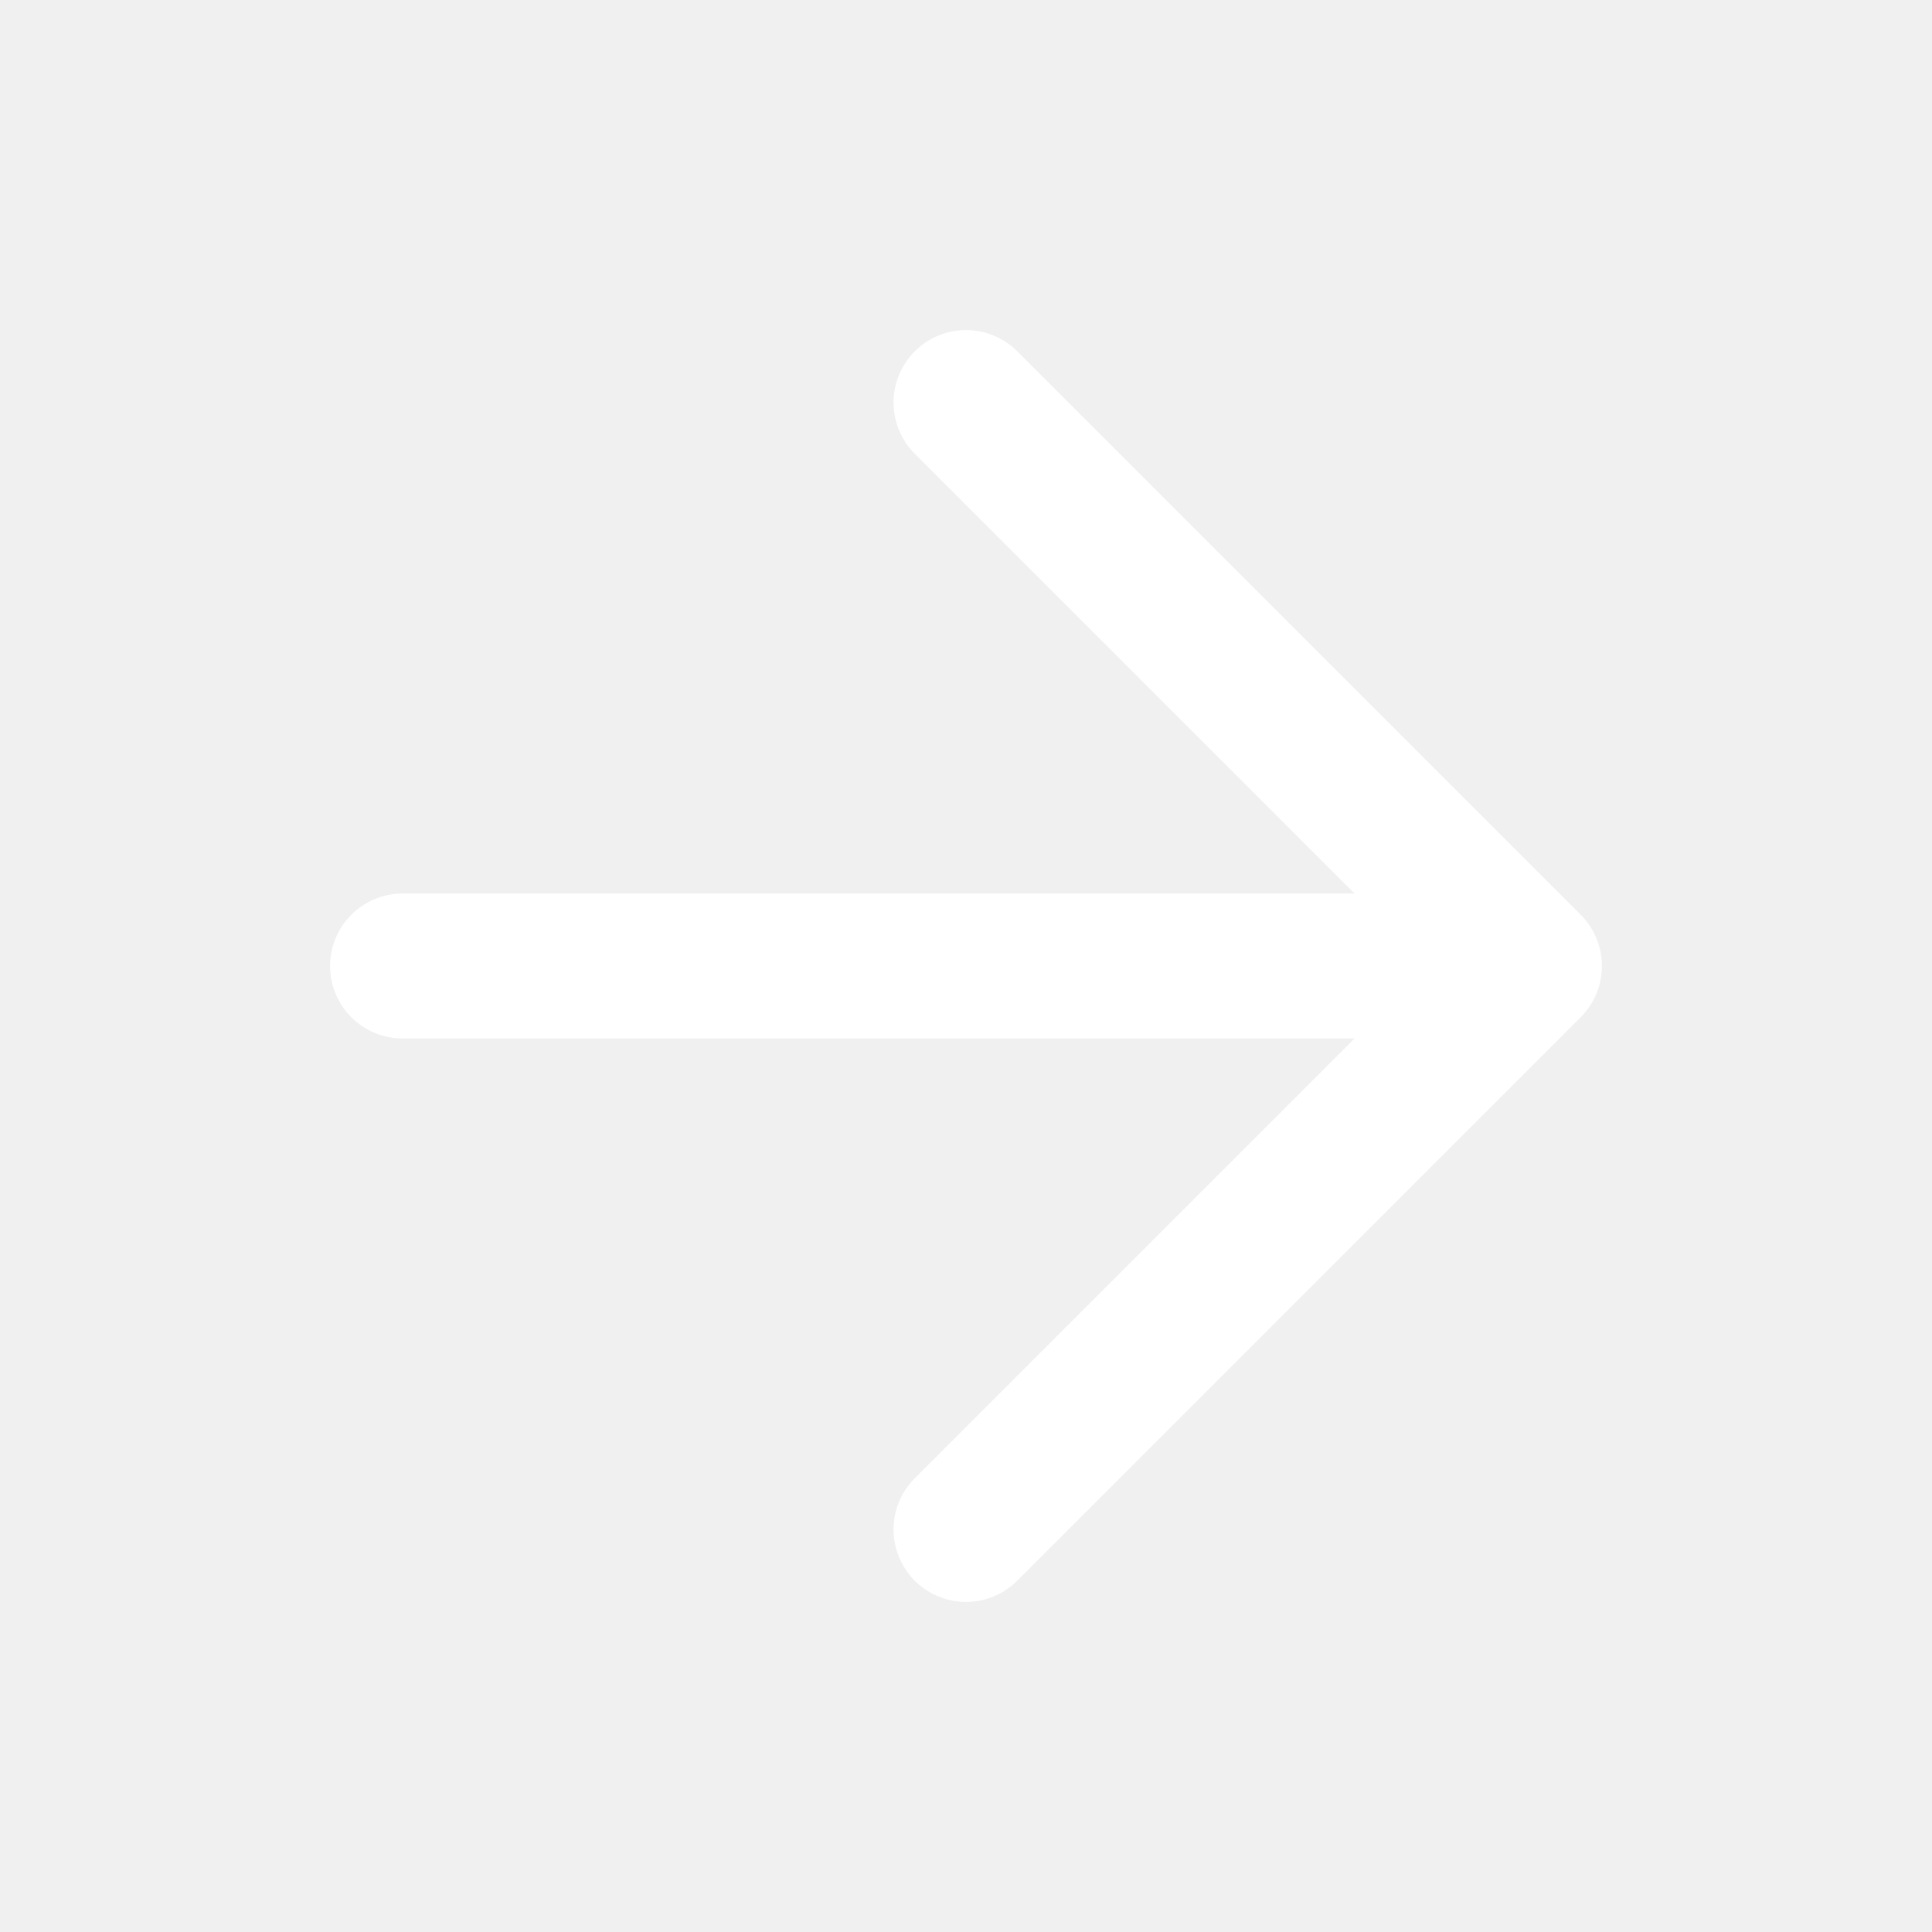
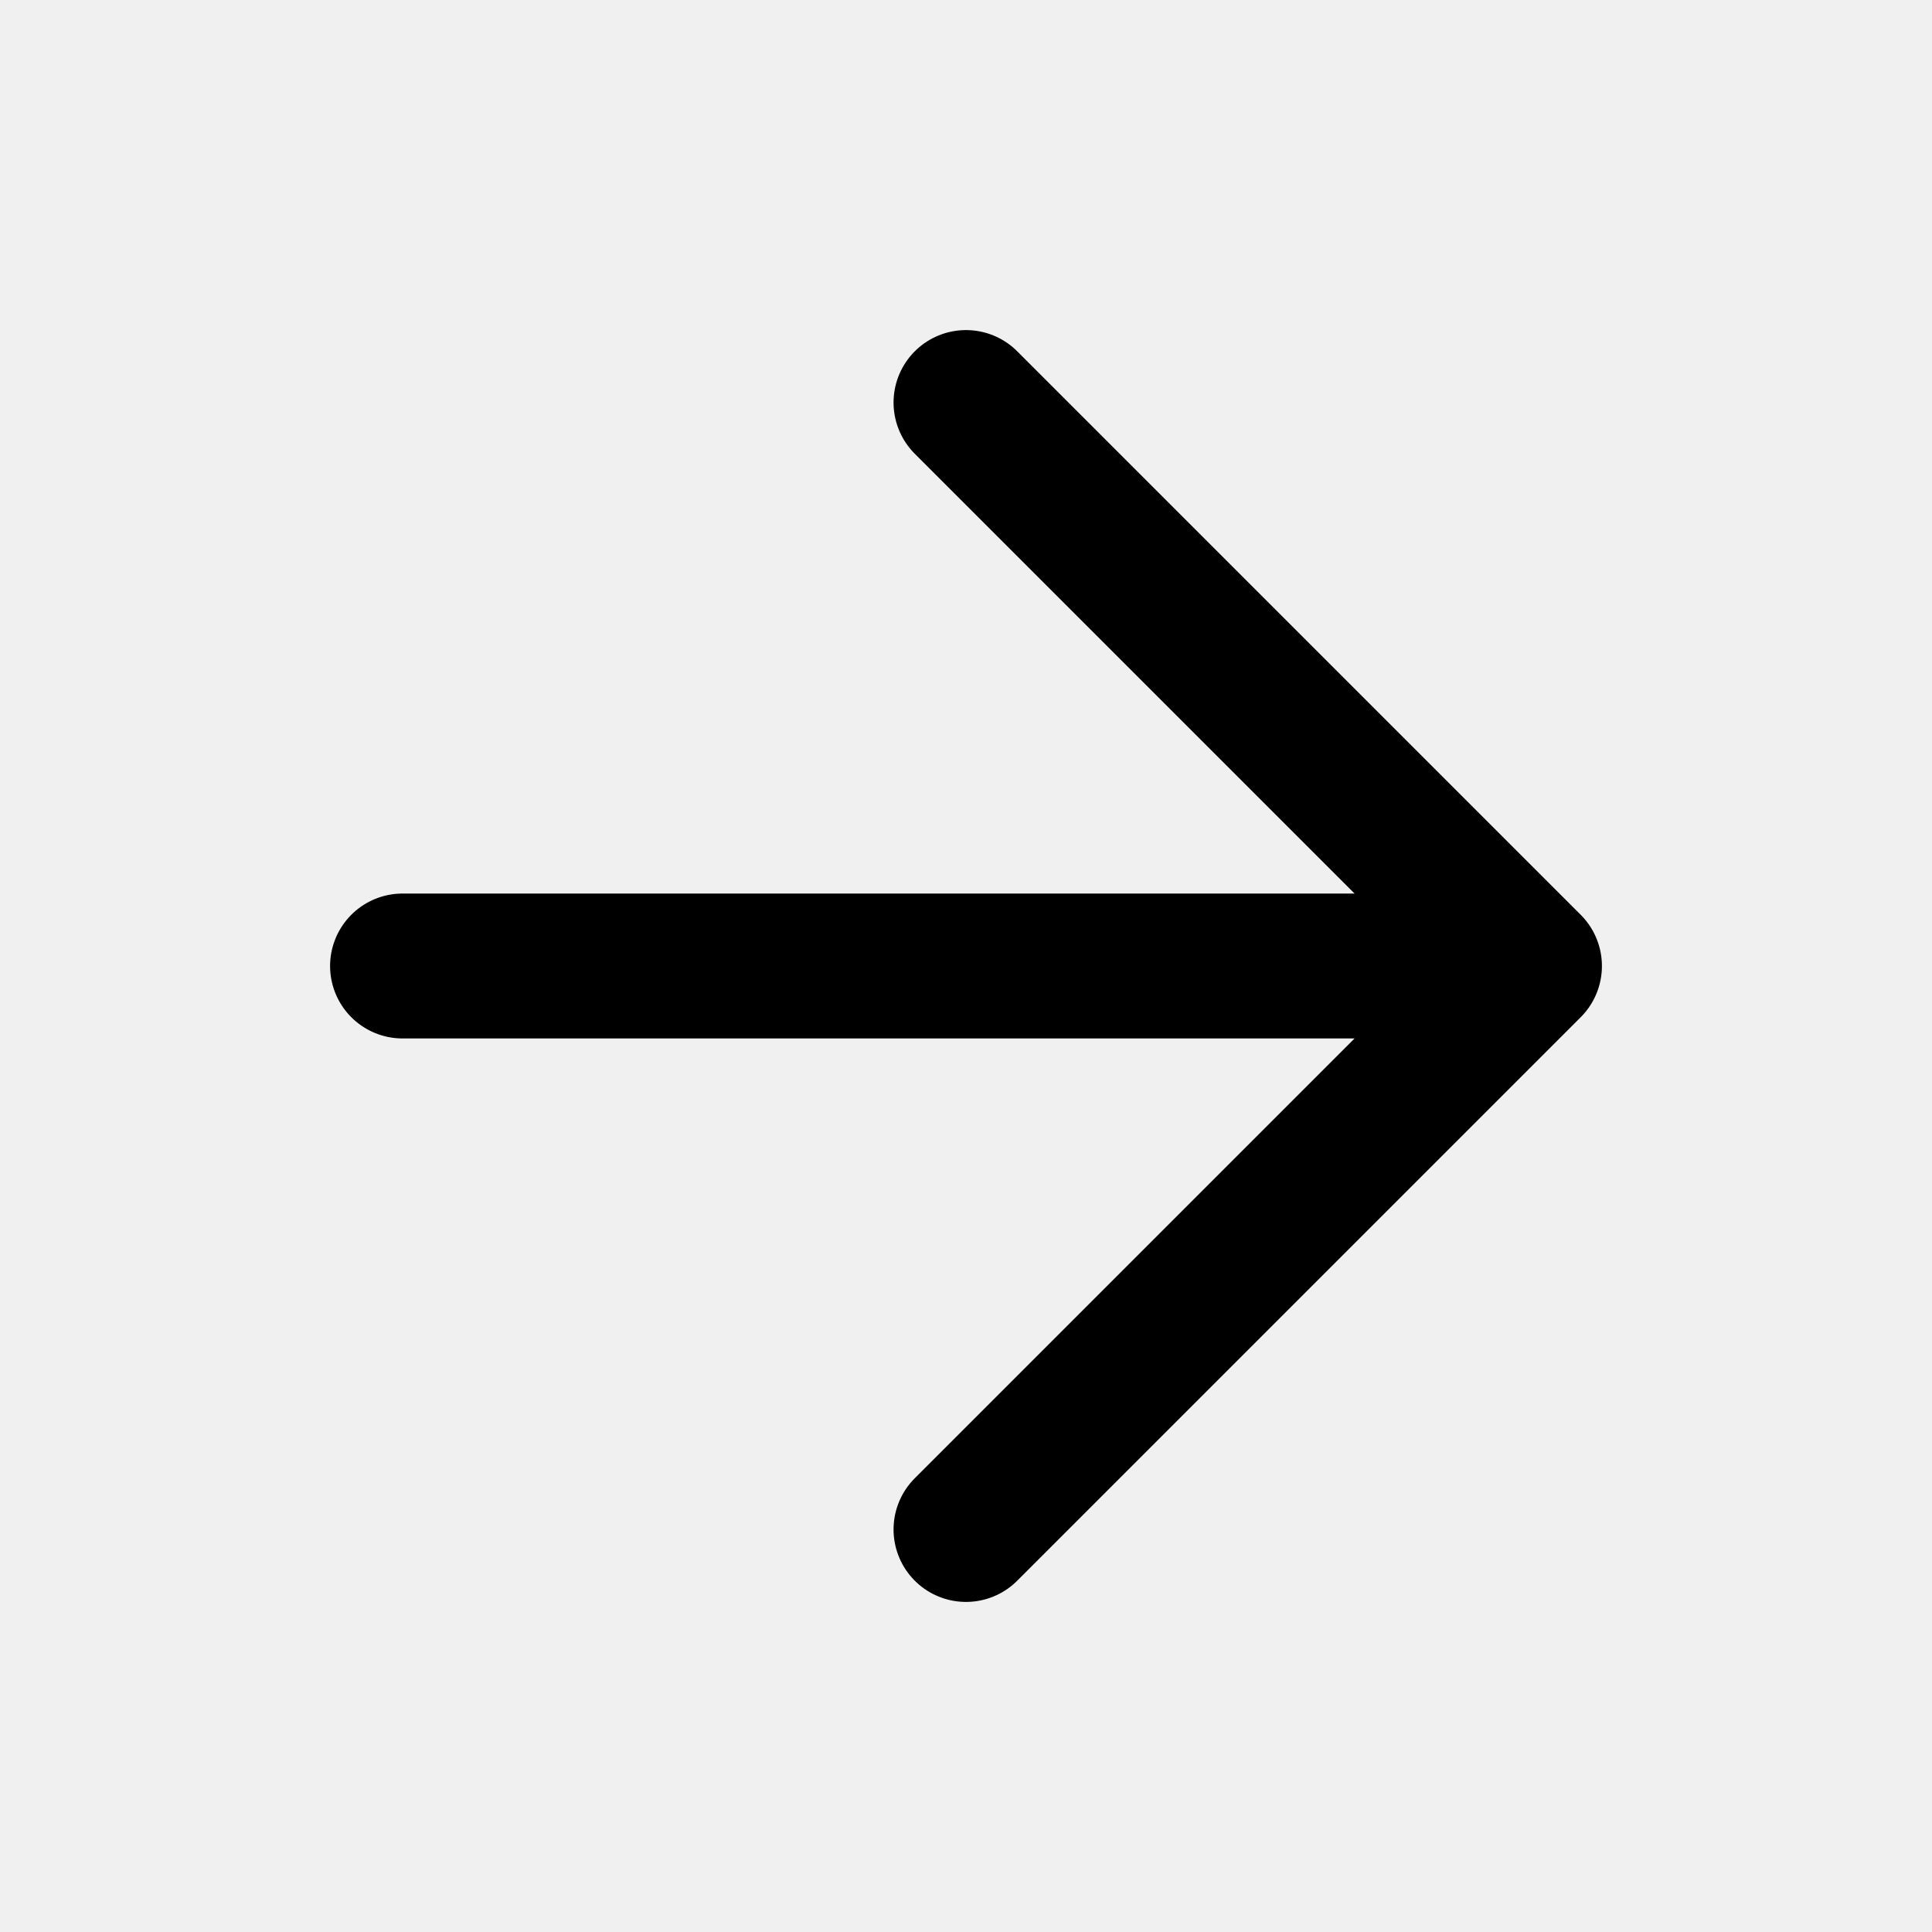
- <svg xmlns="http://www.w3.org/2000/svg" width="20" height="20" viewBox="0 0 20 20" fill="none">
-   <path d="M4.167 10H15.833M15.833 10L10 4.167M15.833 10L10 15.833" stroke="white" stroke-width="1.5" stroke-linecap="round" stroke-linejoin="round" />
+ <svg xmlns="http://www.w3.org/2000/svg" width="20" height="20" viewBox="0 0 20 20" fill="currentColor">
+   <path d="M4.167 10H15.833M15.833 10L10 4.167M15.833 10L10 15.833" stroke="currentColor" stroke-width="1.5" stroke-linecap="round" stroke-linejoin="round" />
</svg>
